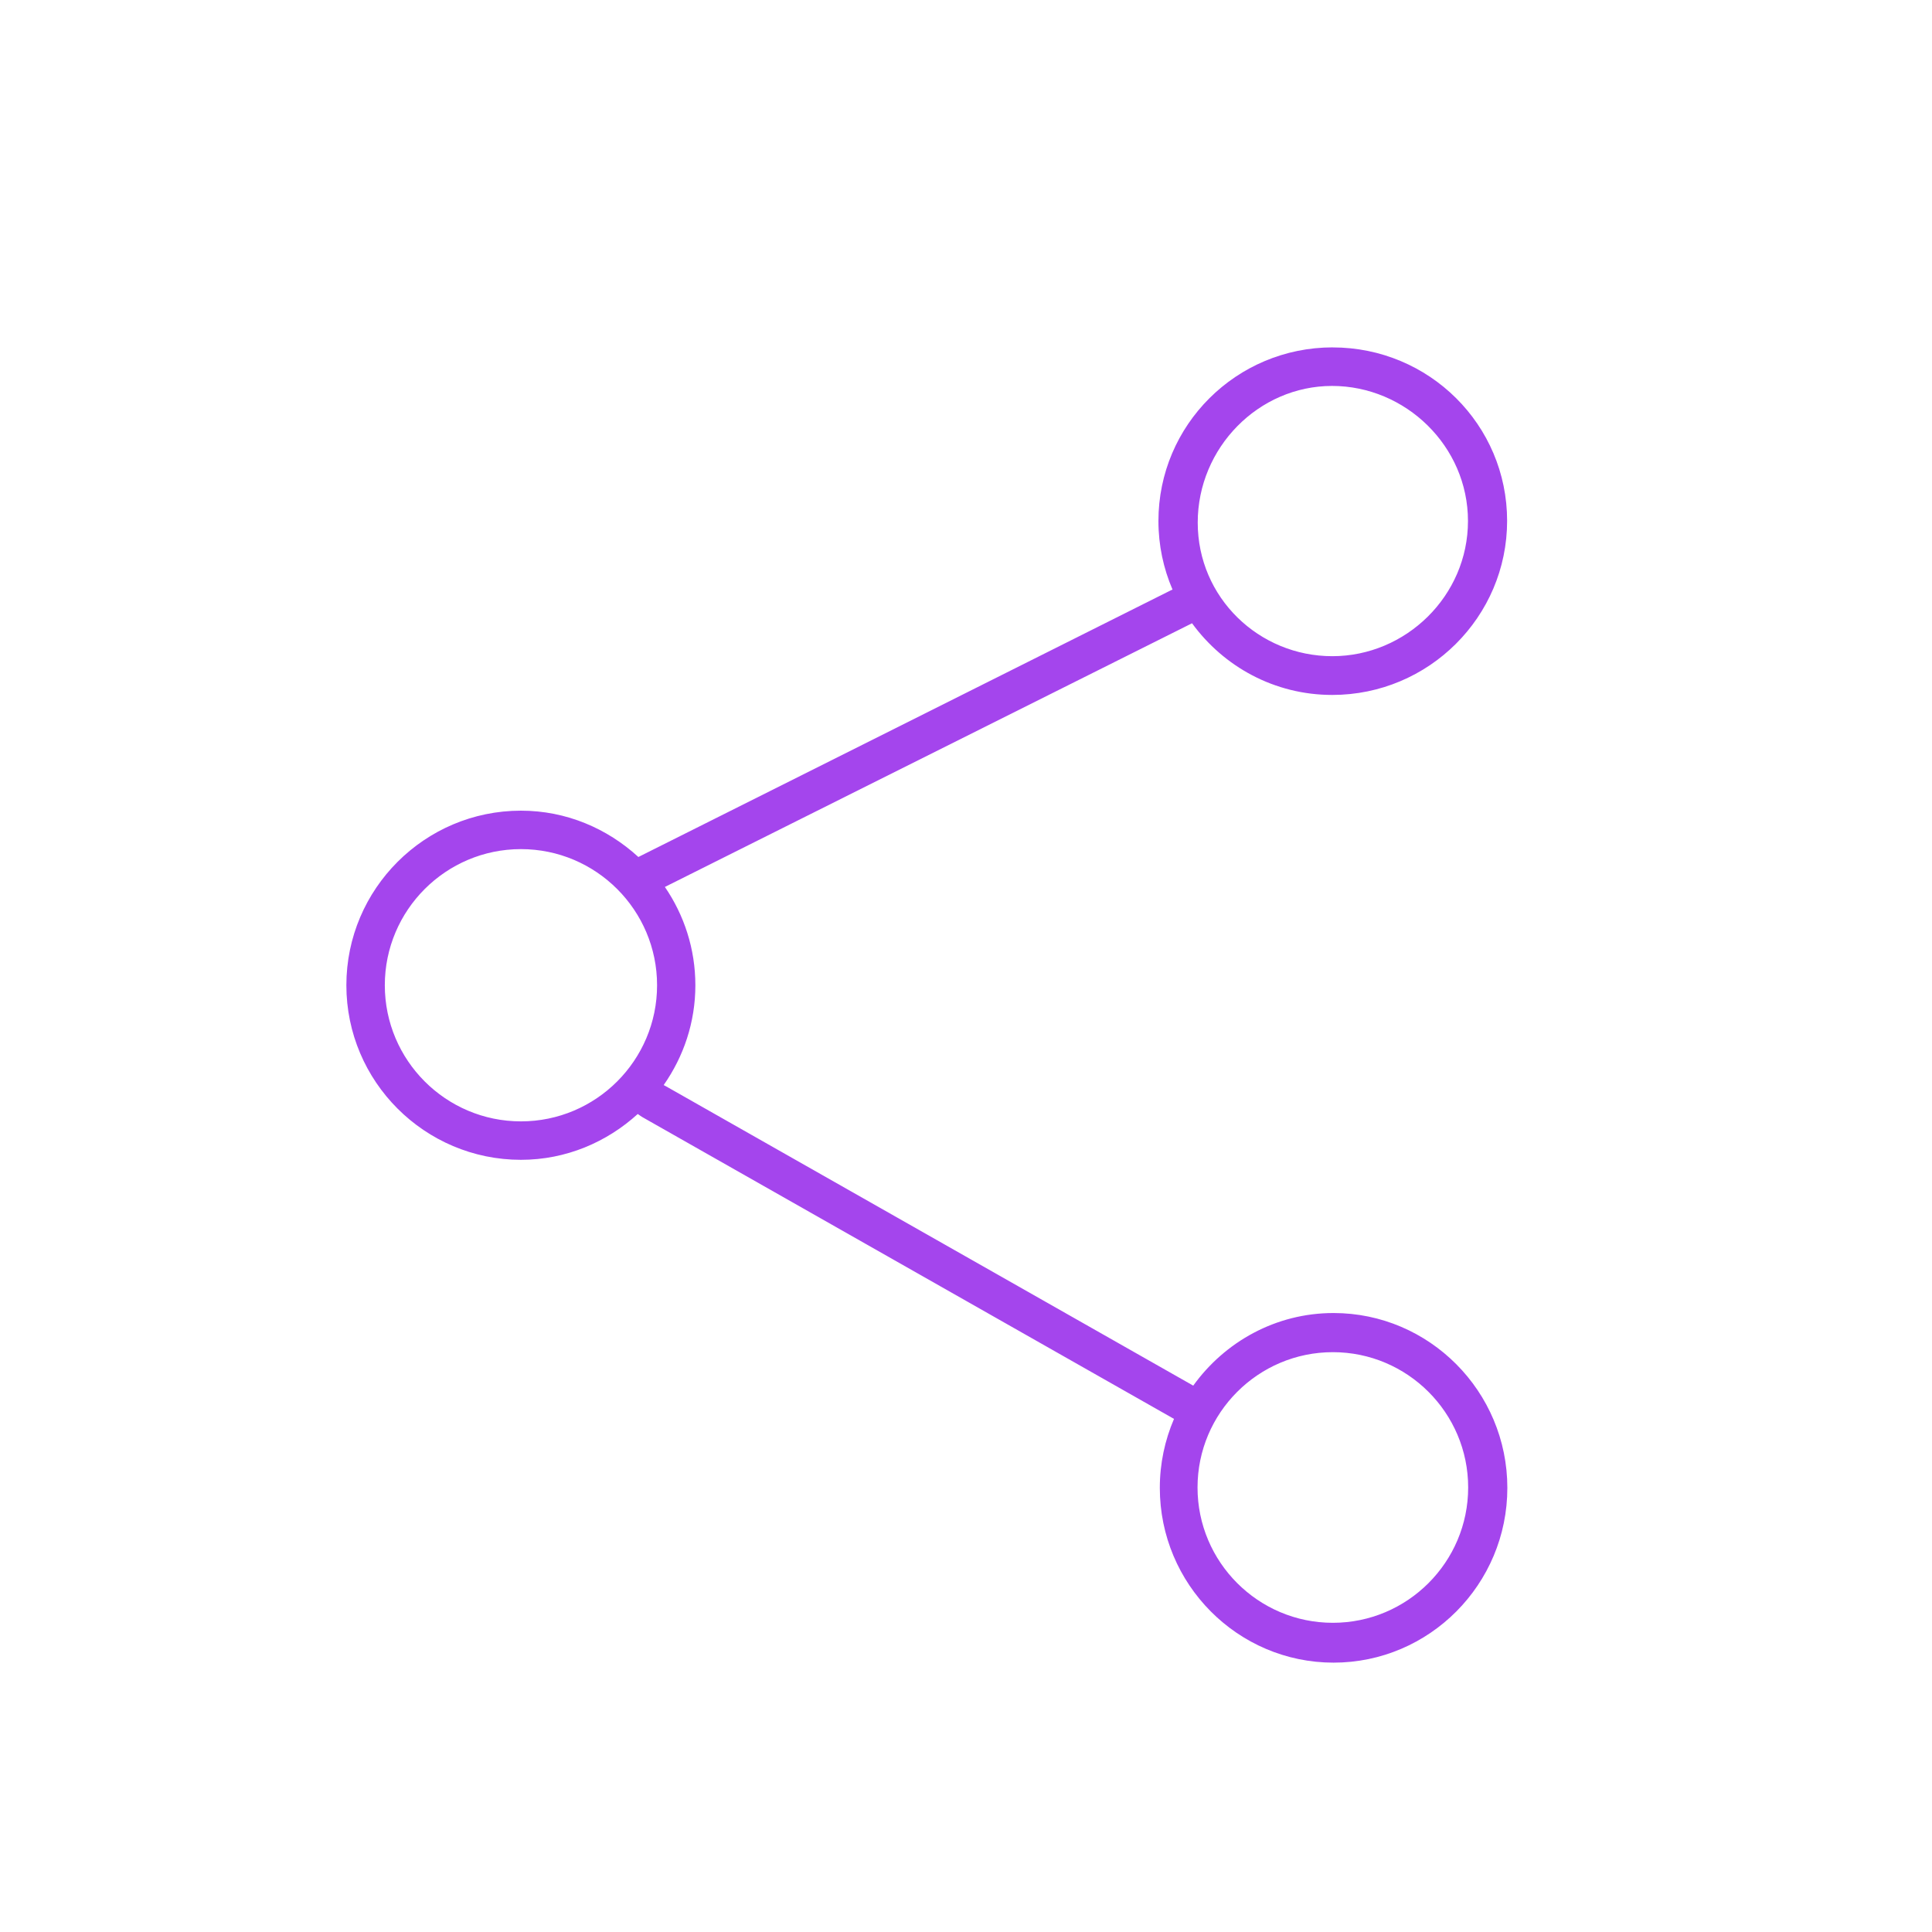
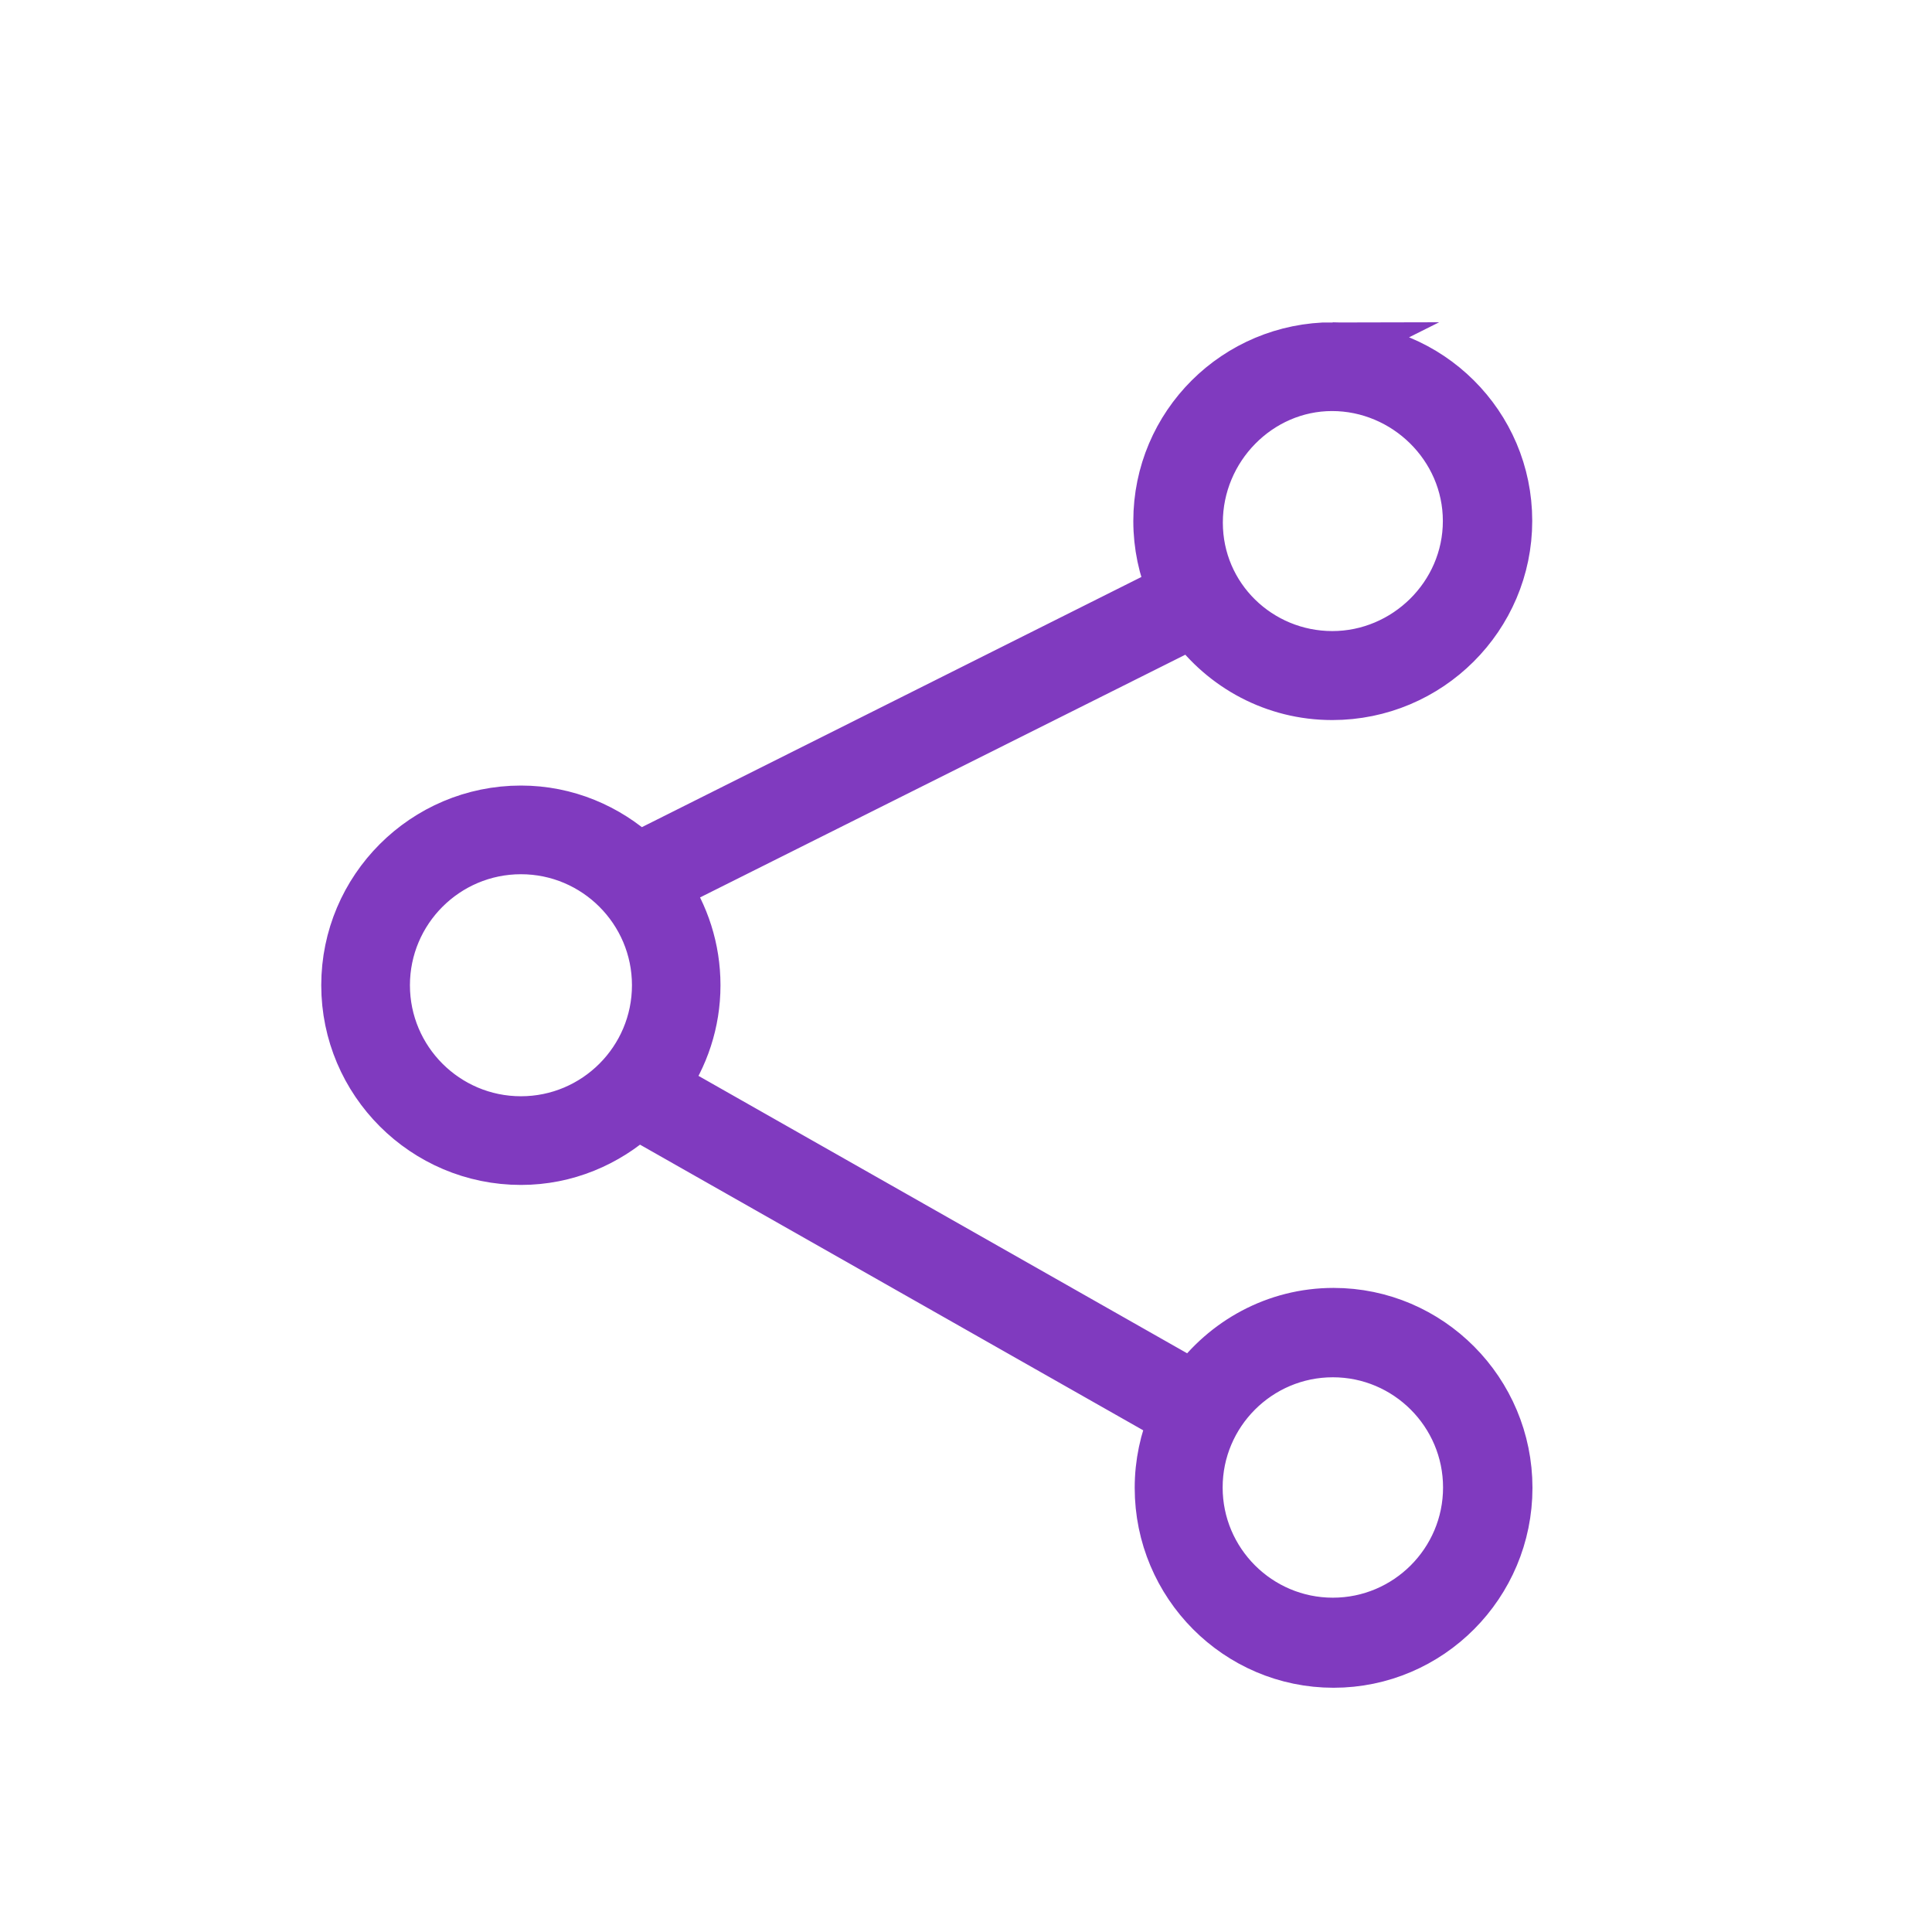
<svg xmlns="http://www.w3.org/2000/svg" viewBox="0,0,256,256" width="250px" height="250px" fill-rule="nonzero">
-   <g fill="#a445ed" fill-rule="nonzero" stroke="none" stroke-width="1" stroke-linecap="butt" stroke-linejoin="miter" stroke-miterlimit="10" font-family="none" font-weight="none" font-size="none" text-anchor="none" style="mix-blend-mode: normal">
+   <g fill="#a445ed" fill-rule="nonzero" stroke="#803abf" stroke-width="1.3" stroke-linecap="butt" stroke-linejoin="miter" stroke-miterlimit="10" font-family="none" font-weight="none" font-size="none" text-anchor="none" style="mix-blend-mode: normal">
    <g transform="scale(5.12,5.12)">
      <path d="M34.492,8.99c-2.495,0 -4.512,2.01 -4.512,4.494c0,0.631 0.131,1.23 0.365,1.775c-0.013,0.006 -0.021,0.007 -0.035,0.014l-13.789,6.906c-0.804,-0.737 -1.864,-1.199 -3.039,-1.199c-2.491,0 -4.518,2.027 -4.518,4.518c0,2.491 2.028,4.518 4.518,4.518c1.167,0 2.221,-0.457 3.023,-1.186c0.051,0.032 0.084,0.064 0.146,0.096l13.732,7.795c-0.235,0.548 -0.367,1.151 -0.367,1.785c0,2.495 2.017,4.523 4.496,4.523c2.48,0 4.498,-2.028 4.498,-4.523c0,-2.495 -2.019,-4.525 -4.498,-4.525c-1.495,0 -2.813,0.745 -3.631,1.879l-13.572,-7.705c-0.051,-0.031 -0.087,-0.047 -0.133,-0.074c0.514,-0.733 0.82,-1.621 0.82,-2.582c0,-0.944 -0.292,-1.819 -0.789,-2.545l13.643,-6.824c0.817,1.12 2.13,1.855 3.629,1.855c2.495,0 4.525,-2.021 4.525,-4.506c0,-2.485 -2.019,-4.488 -4.514,-4.488zM34.473,9.988c1.902,0 3.518,1.557 3.518,3.496c0,1.939 -1.608,3.498 -3.51,3.498c-1.902,0 -3.484,-1.518 -3.484,-3.457c0,-1.939 1.575,-3.537 3.477,-3.537zM13.482,21.975c1.943,0 3.523,1.58 3.523,3.523c0,1.943 -1.58,3.523 -3.523,3.523c-1.943,0 -3.523,-1.58 -3.523,-3.523c0,-1.943 1.58,-3.523 3.523,-3.523zM34.494,34.994c1.931,0 3.502,1.571 3.502,3.502c0,1.931 -1.571,3.502 -3.502,3.502c-1.931,0 -3.502,-1.571 -3.502,-3.502c0,-1.931 1.571,-3.502 3.502,-3.502z" />
    </g>
  </g>
</svg>
